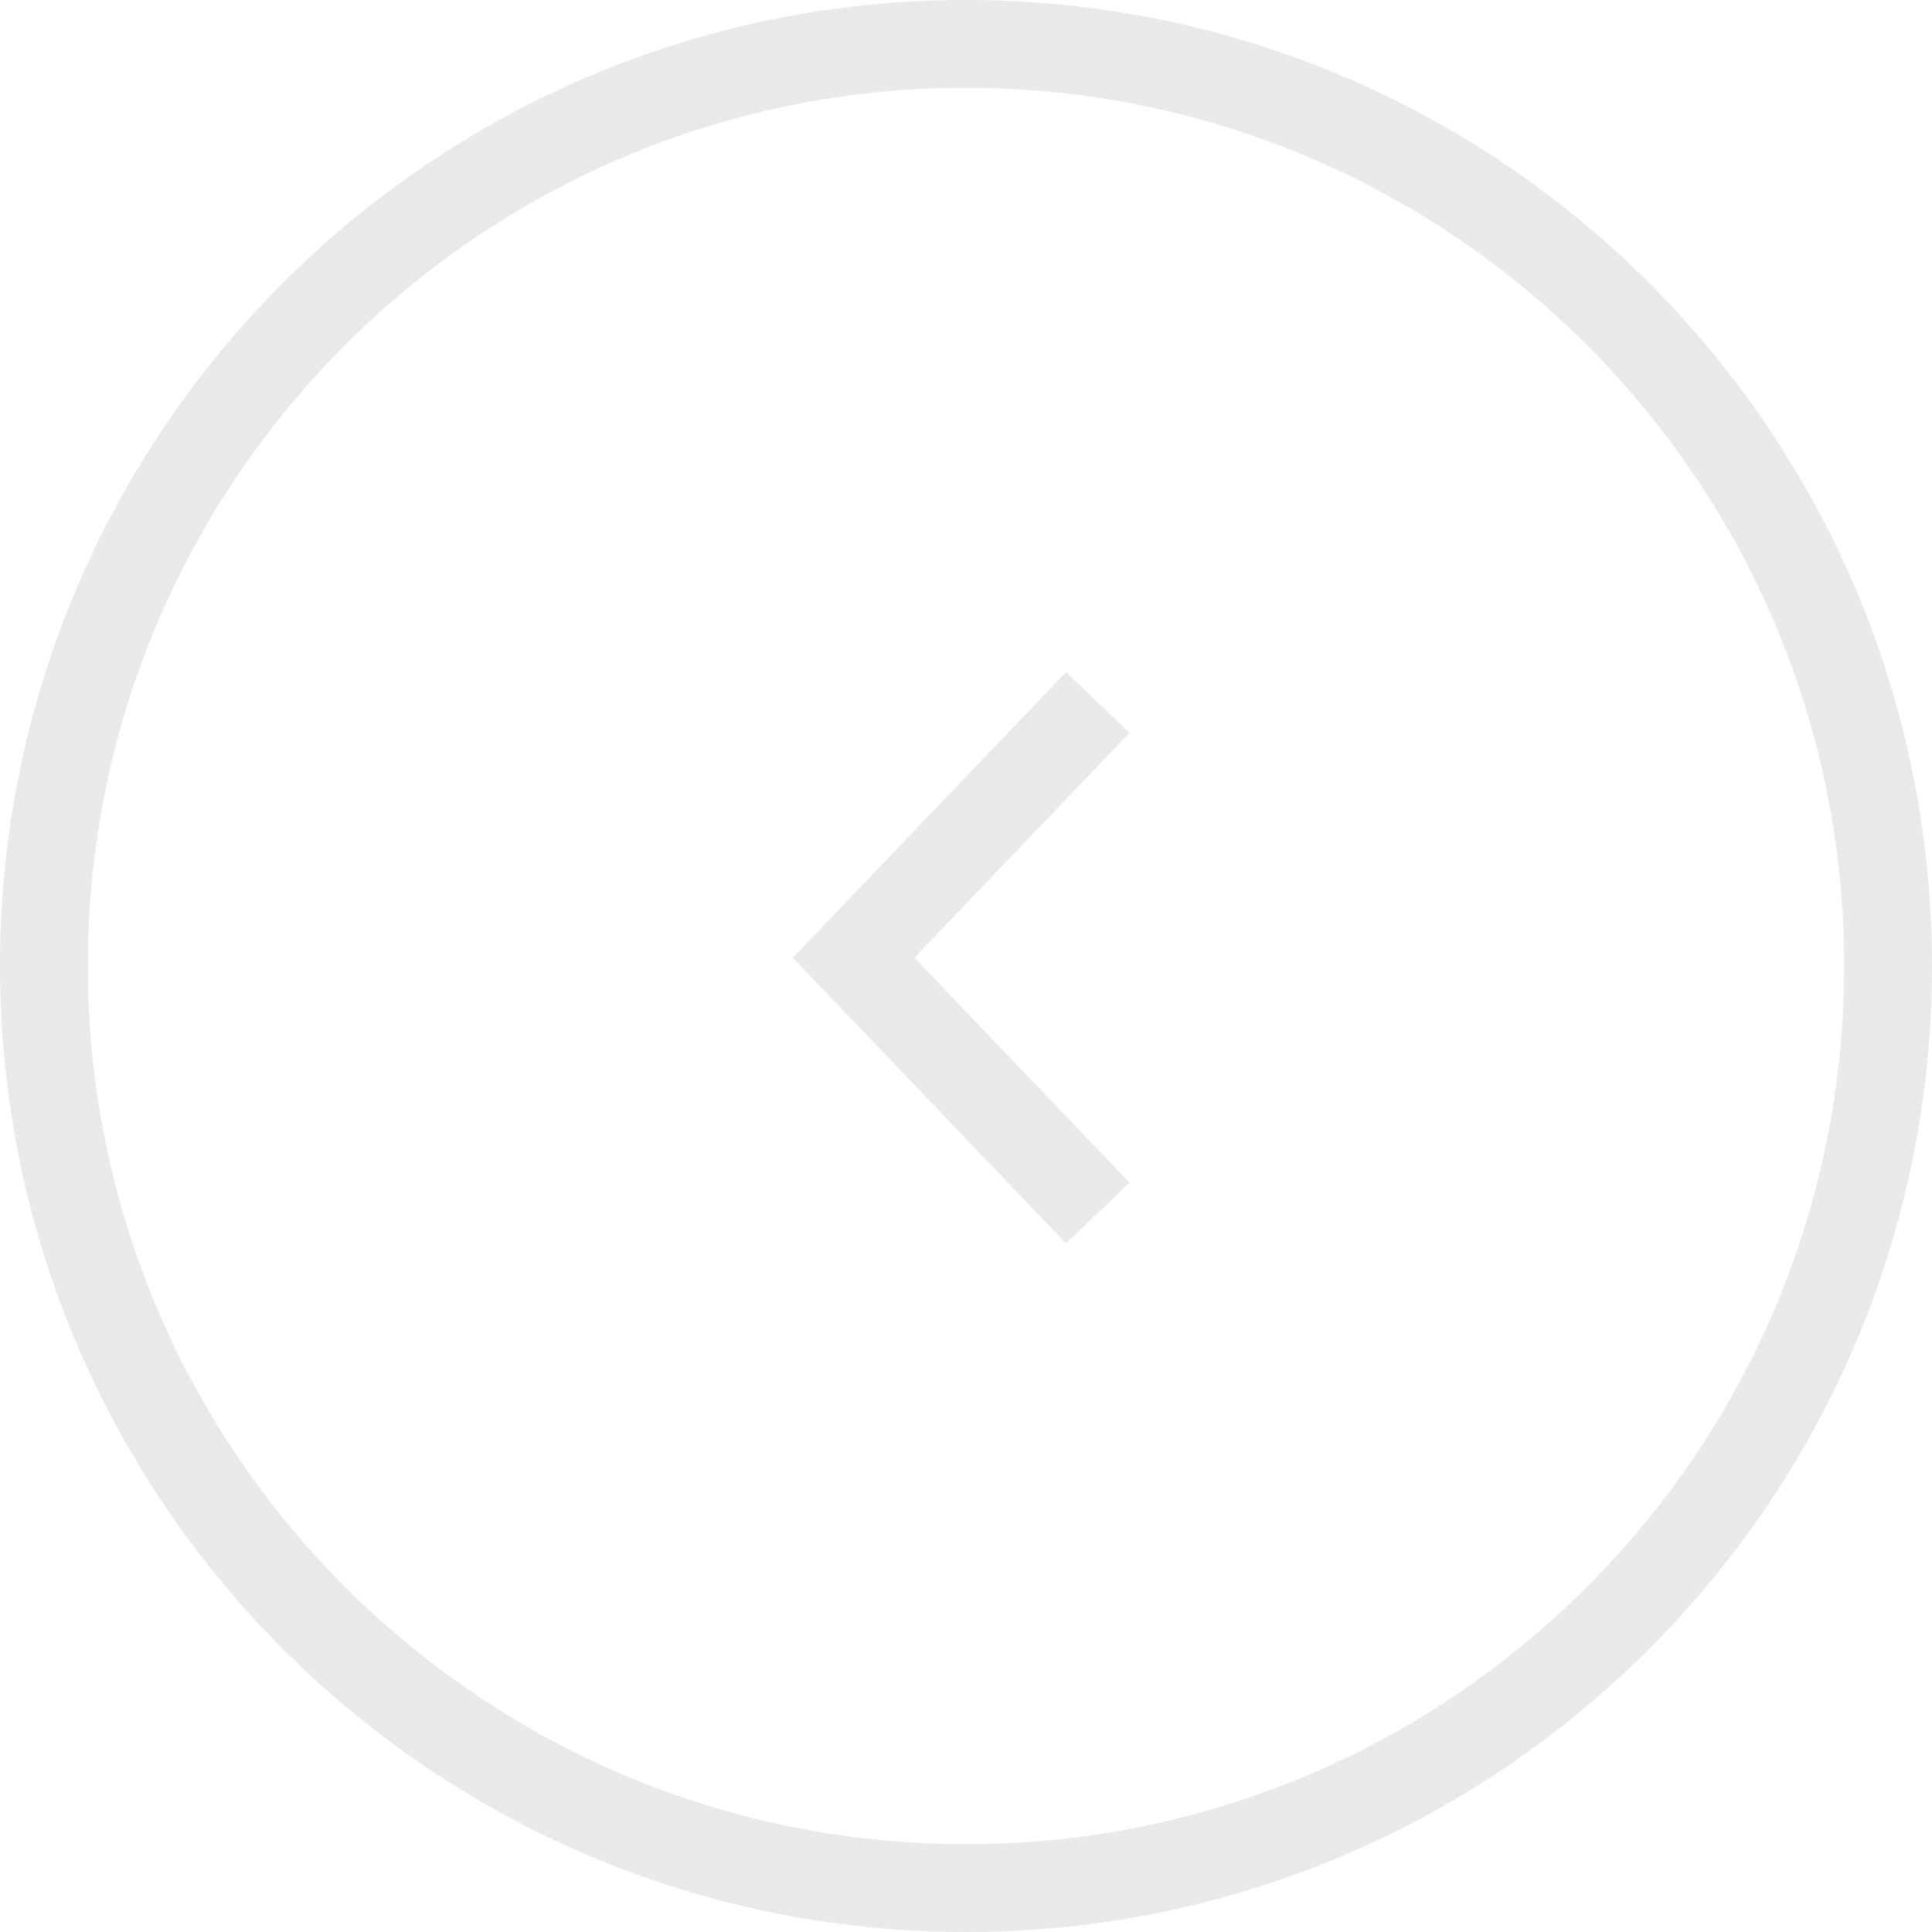
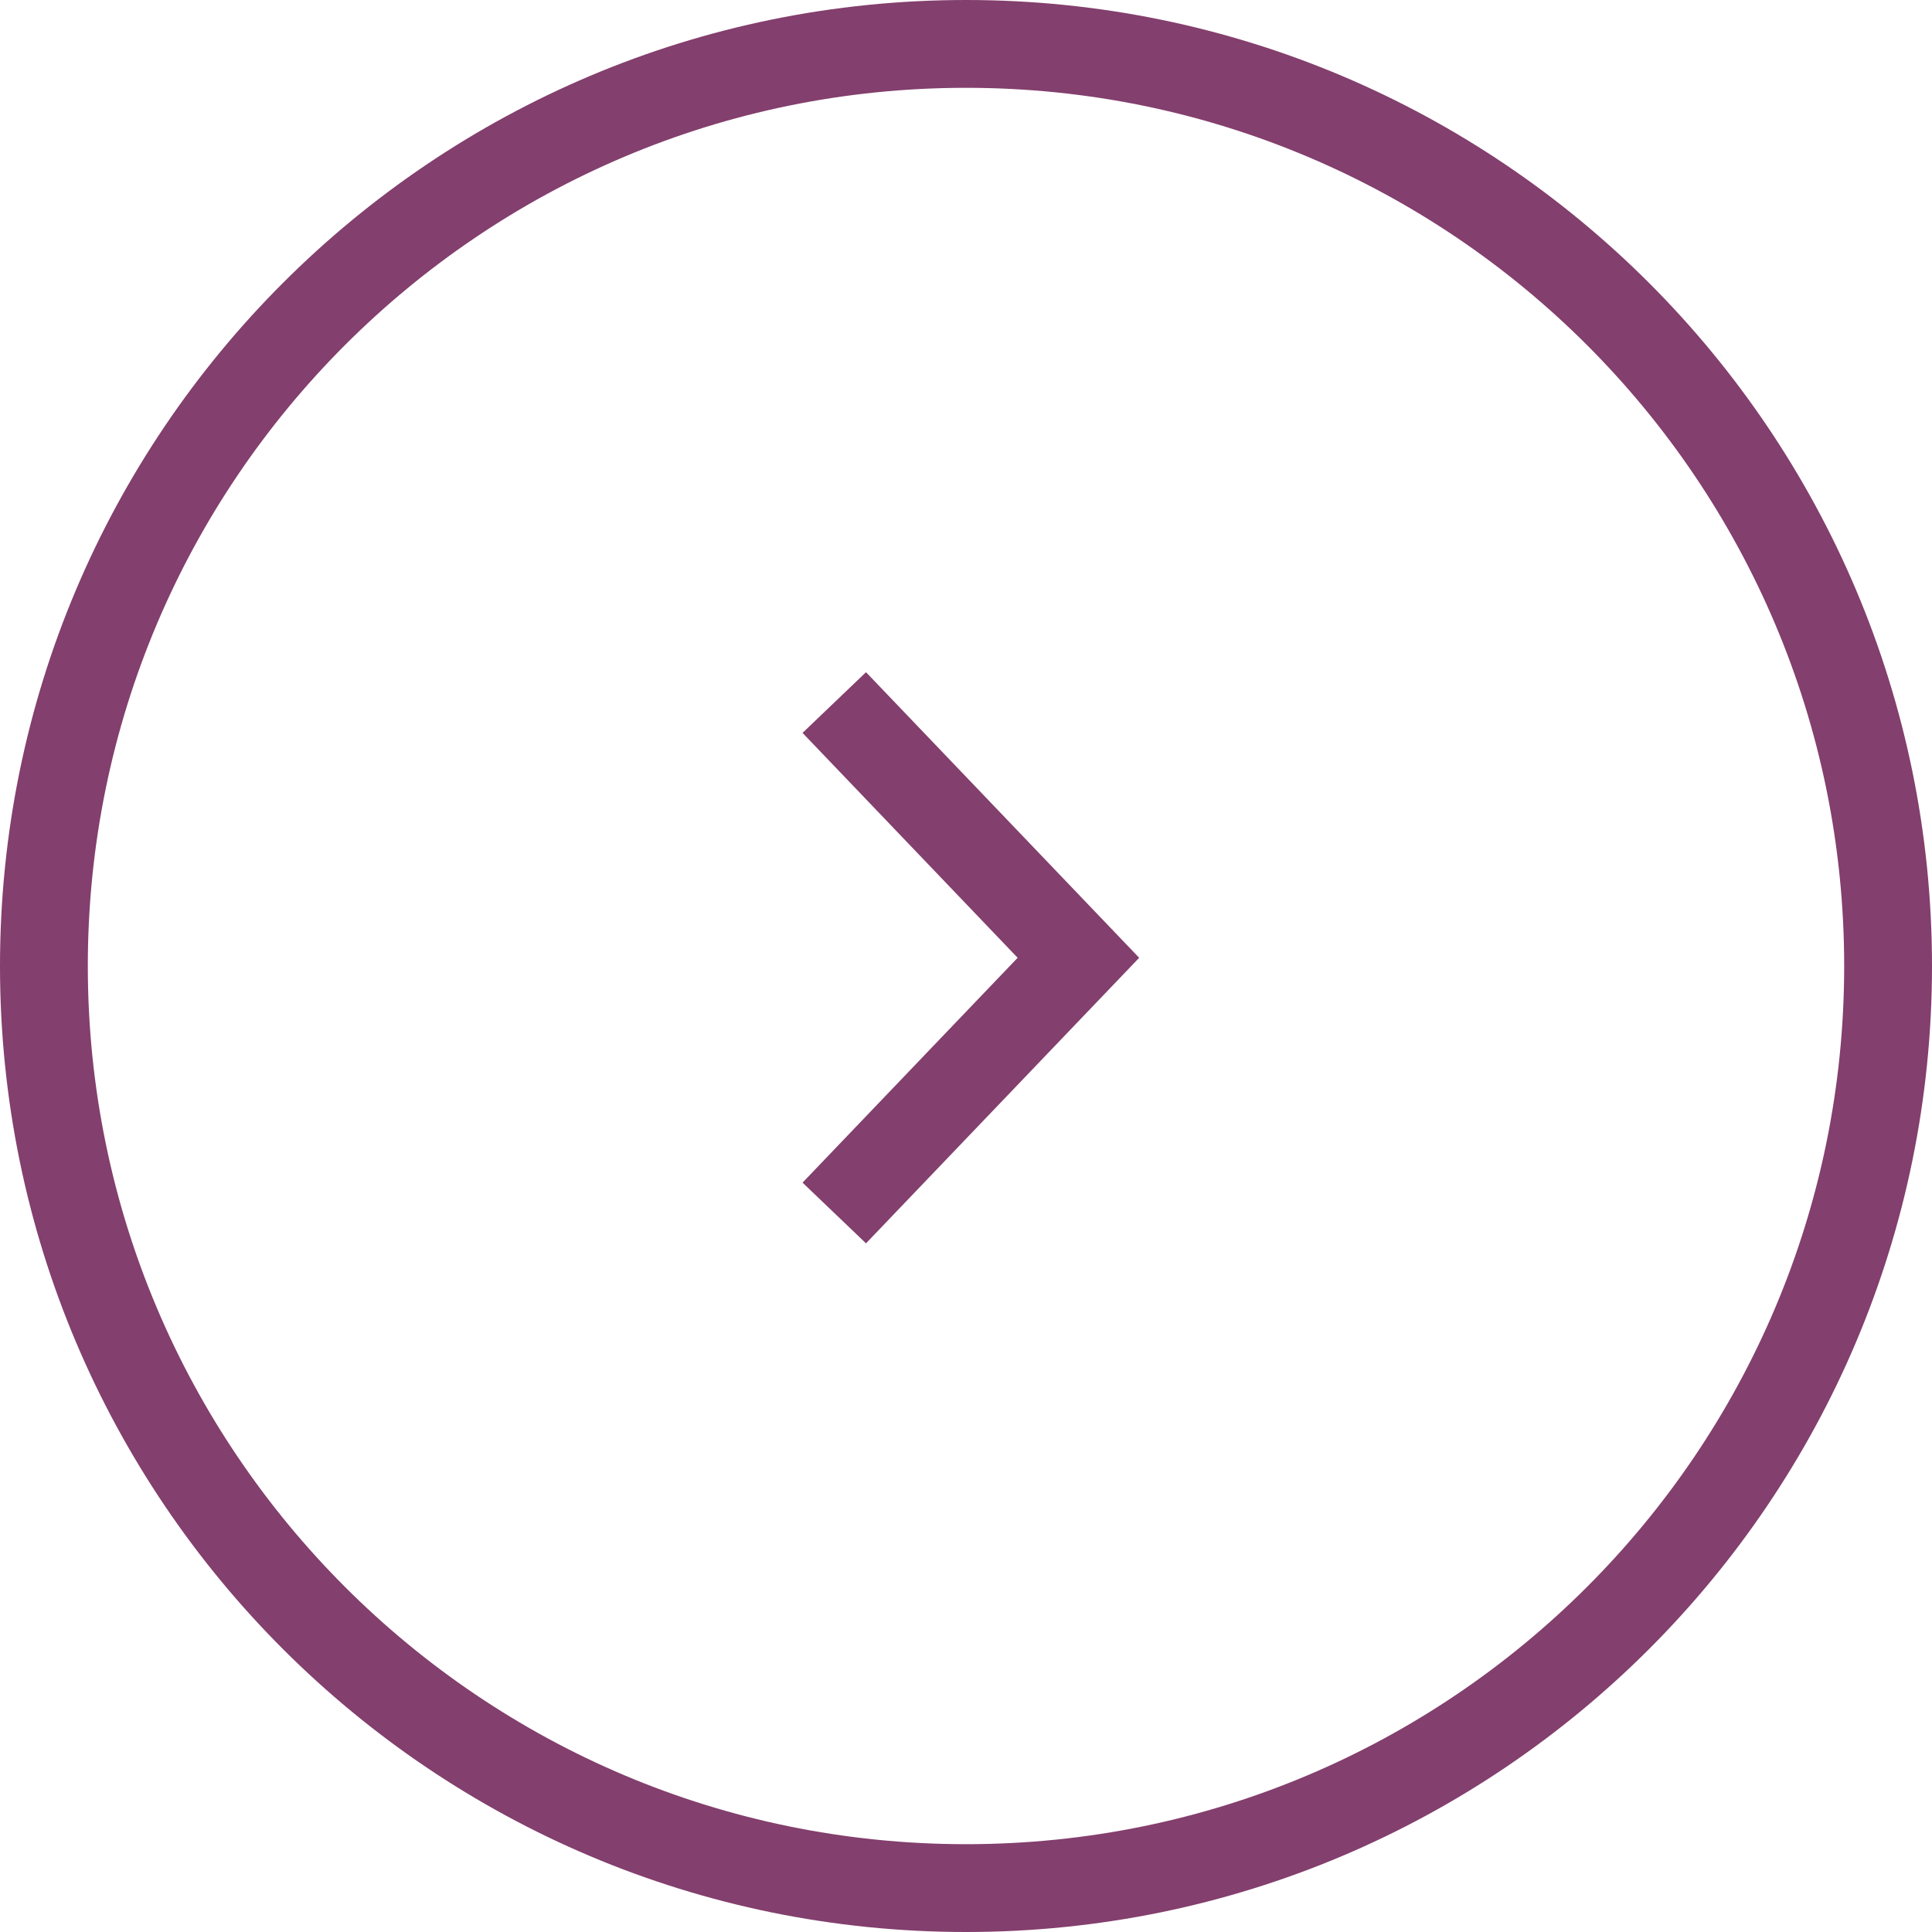
<svg xmlns="http://www.w3.org/2000/svg" width="44" height="44" viewBox="0 0 44 44" fill="none">
-   <circle cx="22" cy="22" r="21" transform="matrix(-1 0 0 1 44 0)" stroke="#E9E9E9" stroke-width="2" />
-   <path d="M25 27.625L19.44 21.812L25 16" stroke="#E9E9E9" stroke-width="2" />
+   <circle cx="22" cy="22" r="21" stroke="#833F6D" stroke-width="2" />
+   <path d="M19 27.625L24.56 21.813L19 16" stroke="#833F6D" stroke-width="2" />
</svg>
